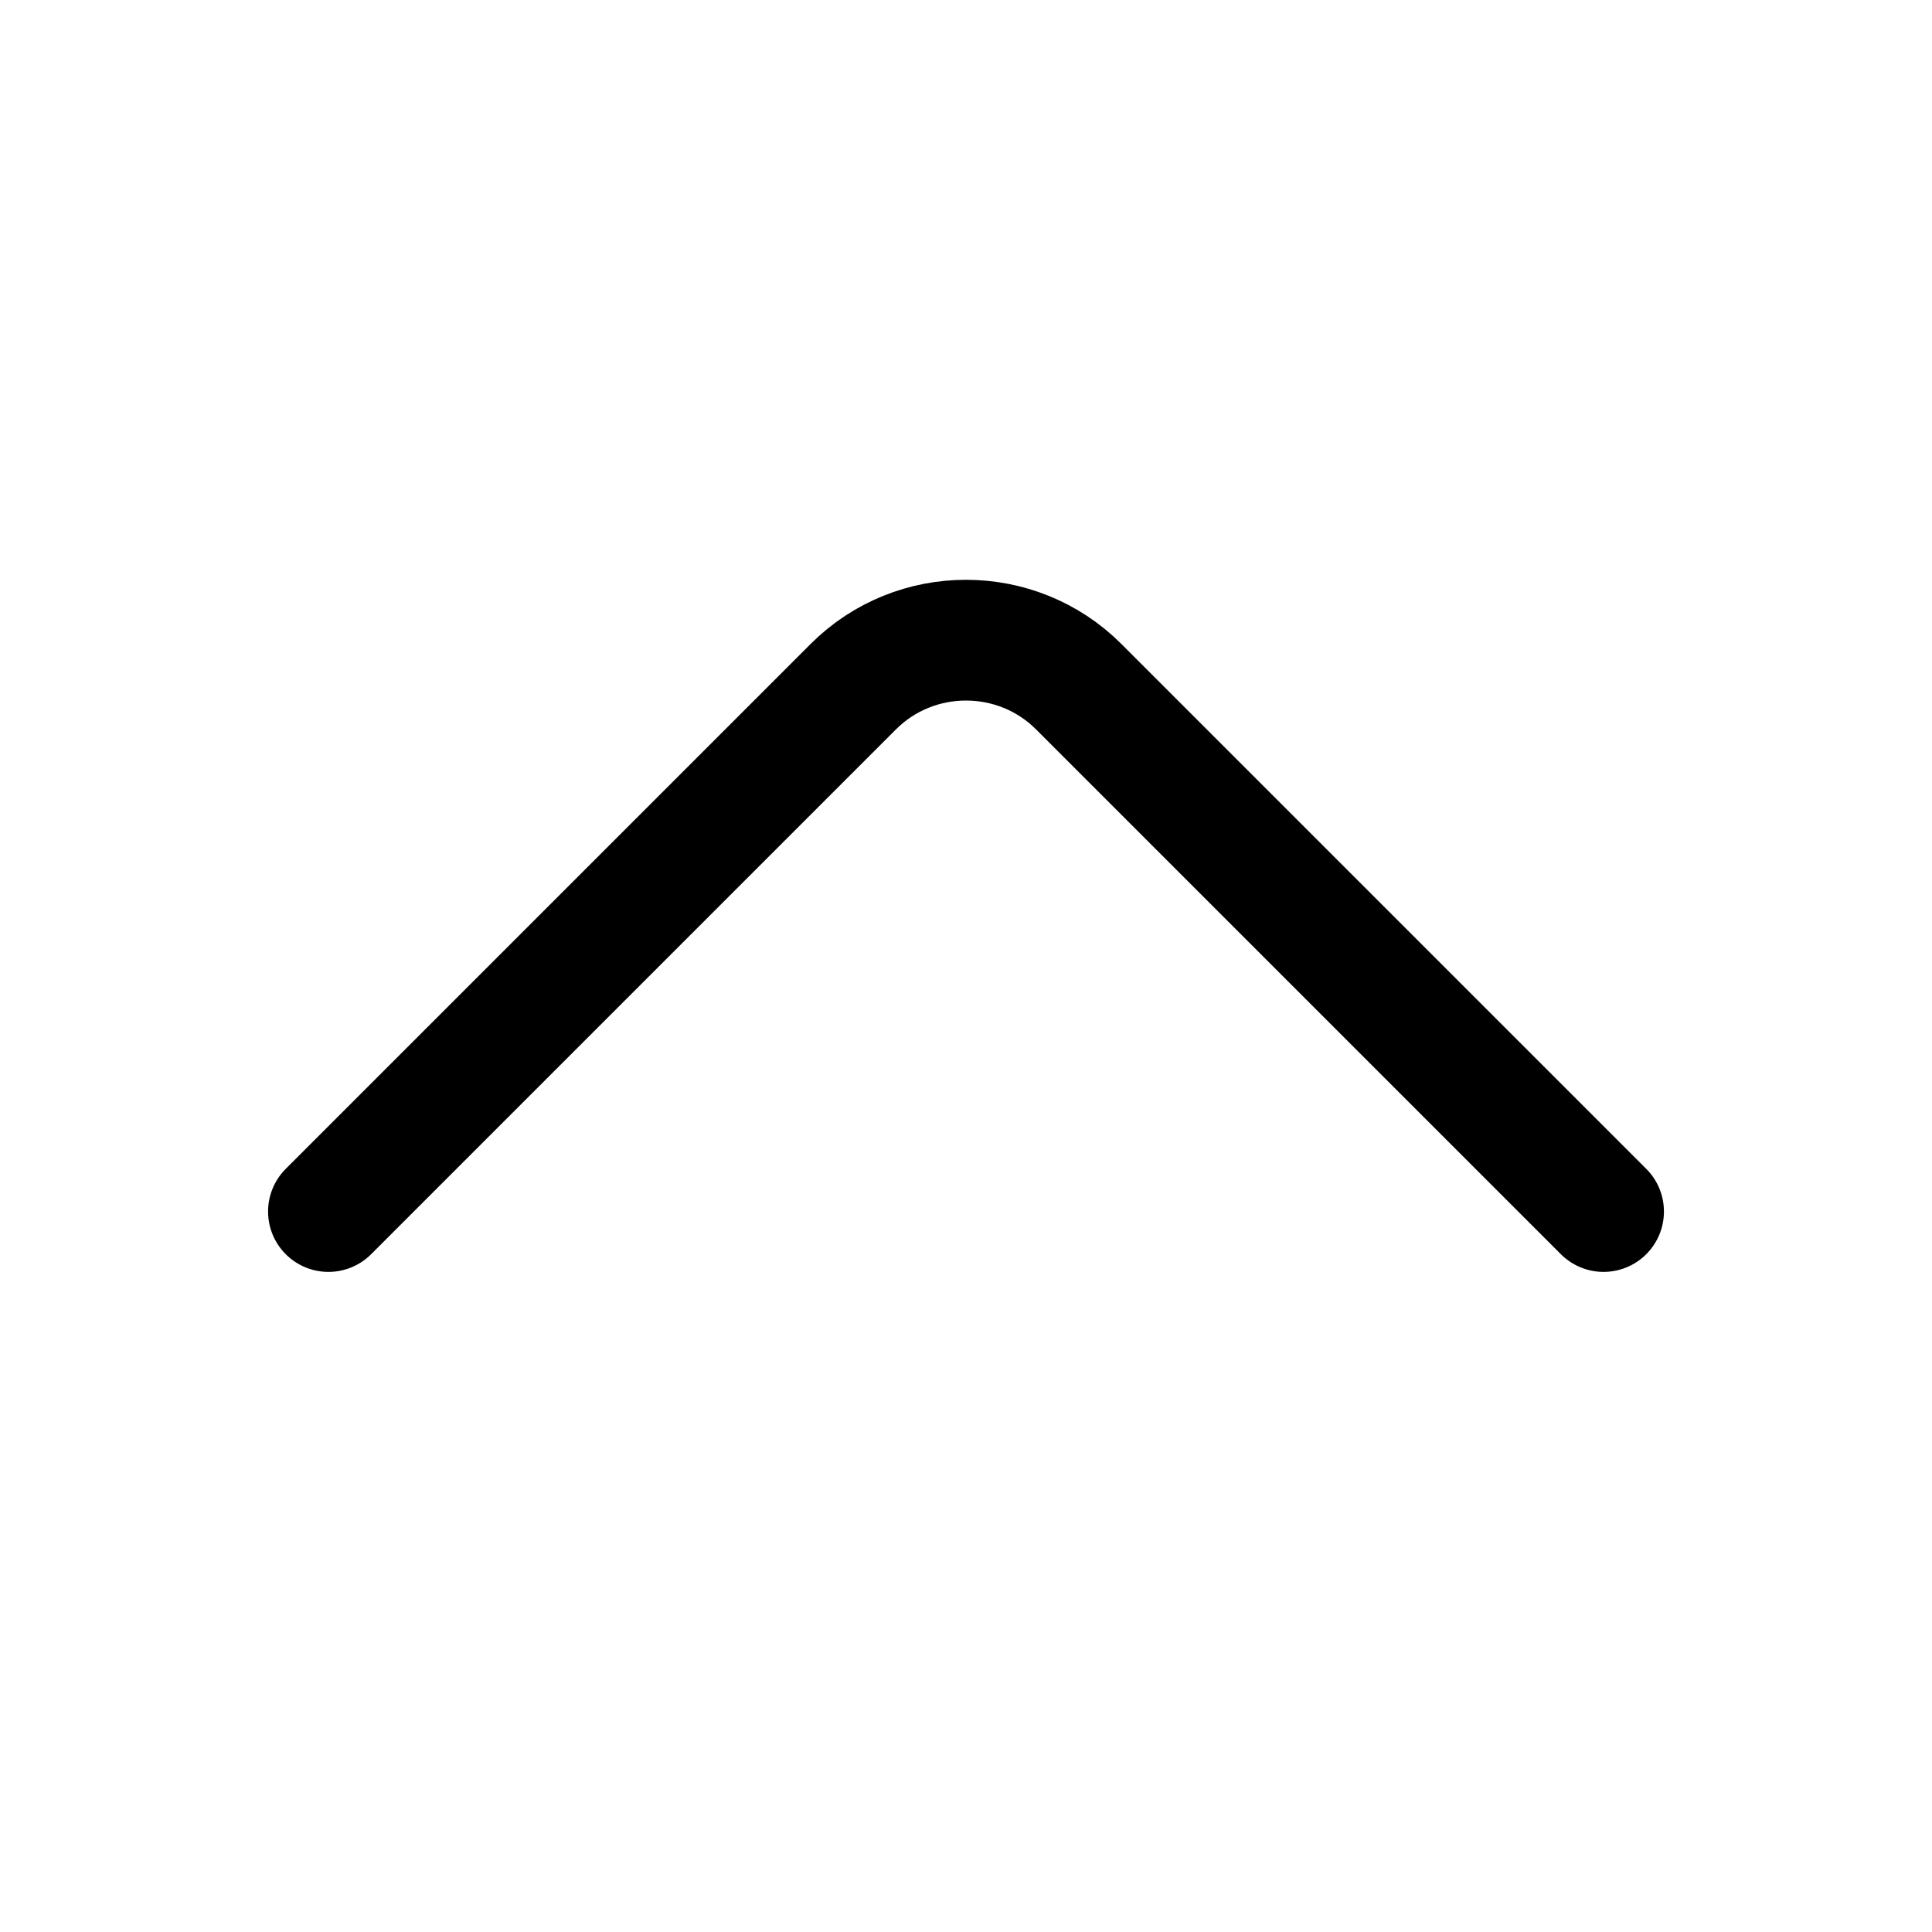
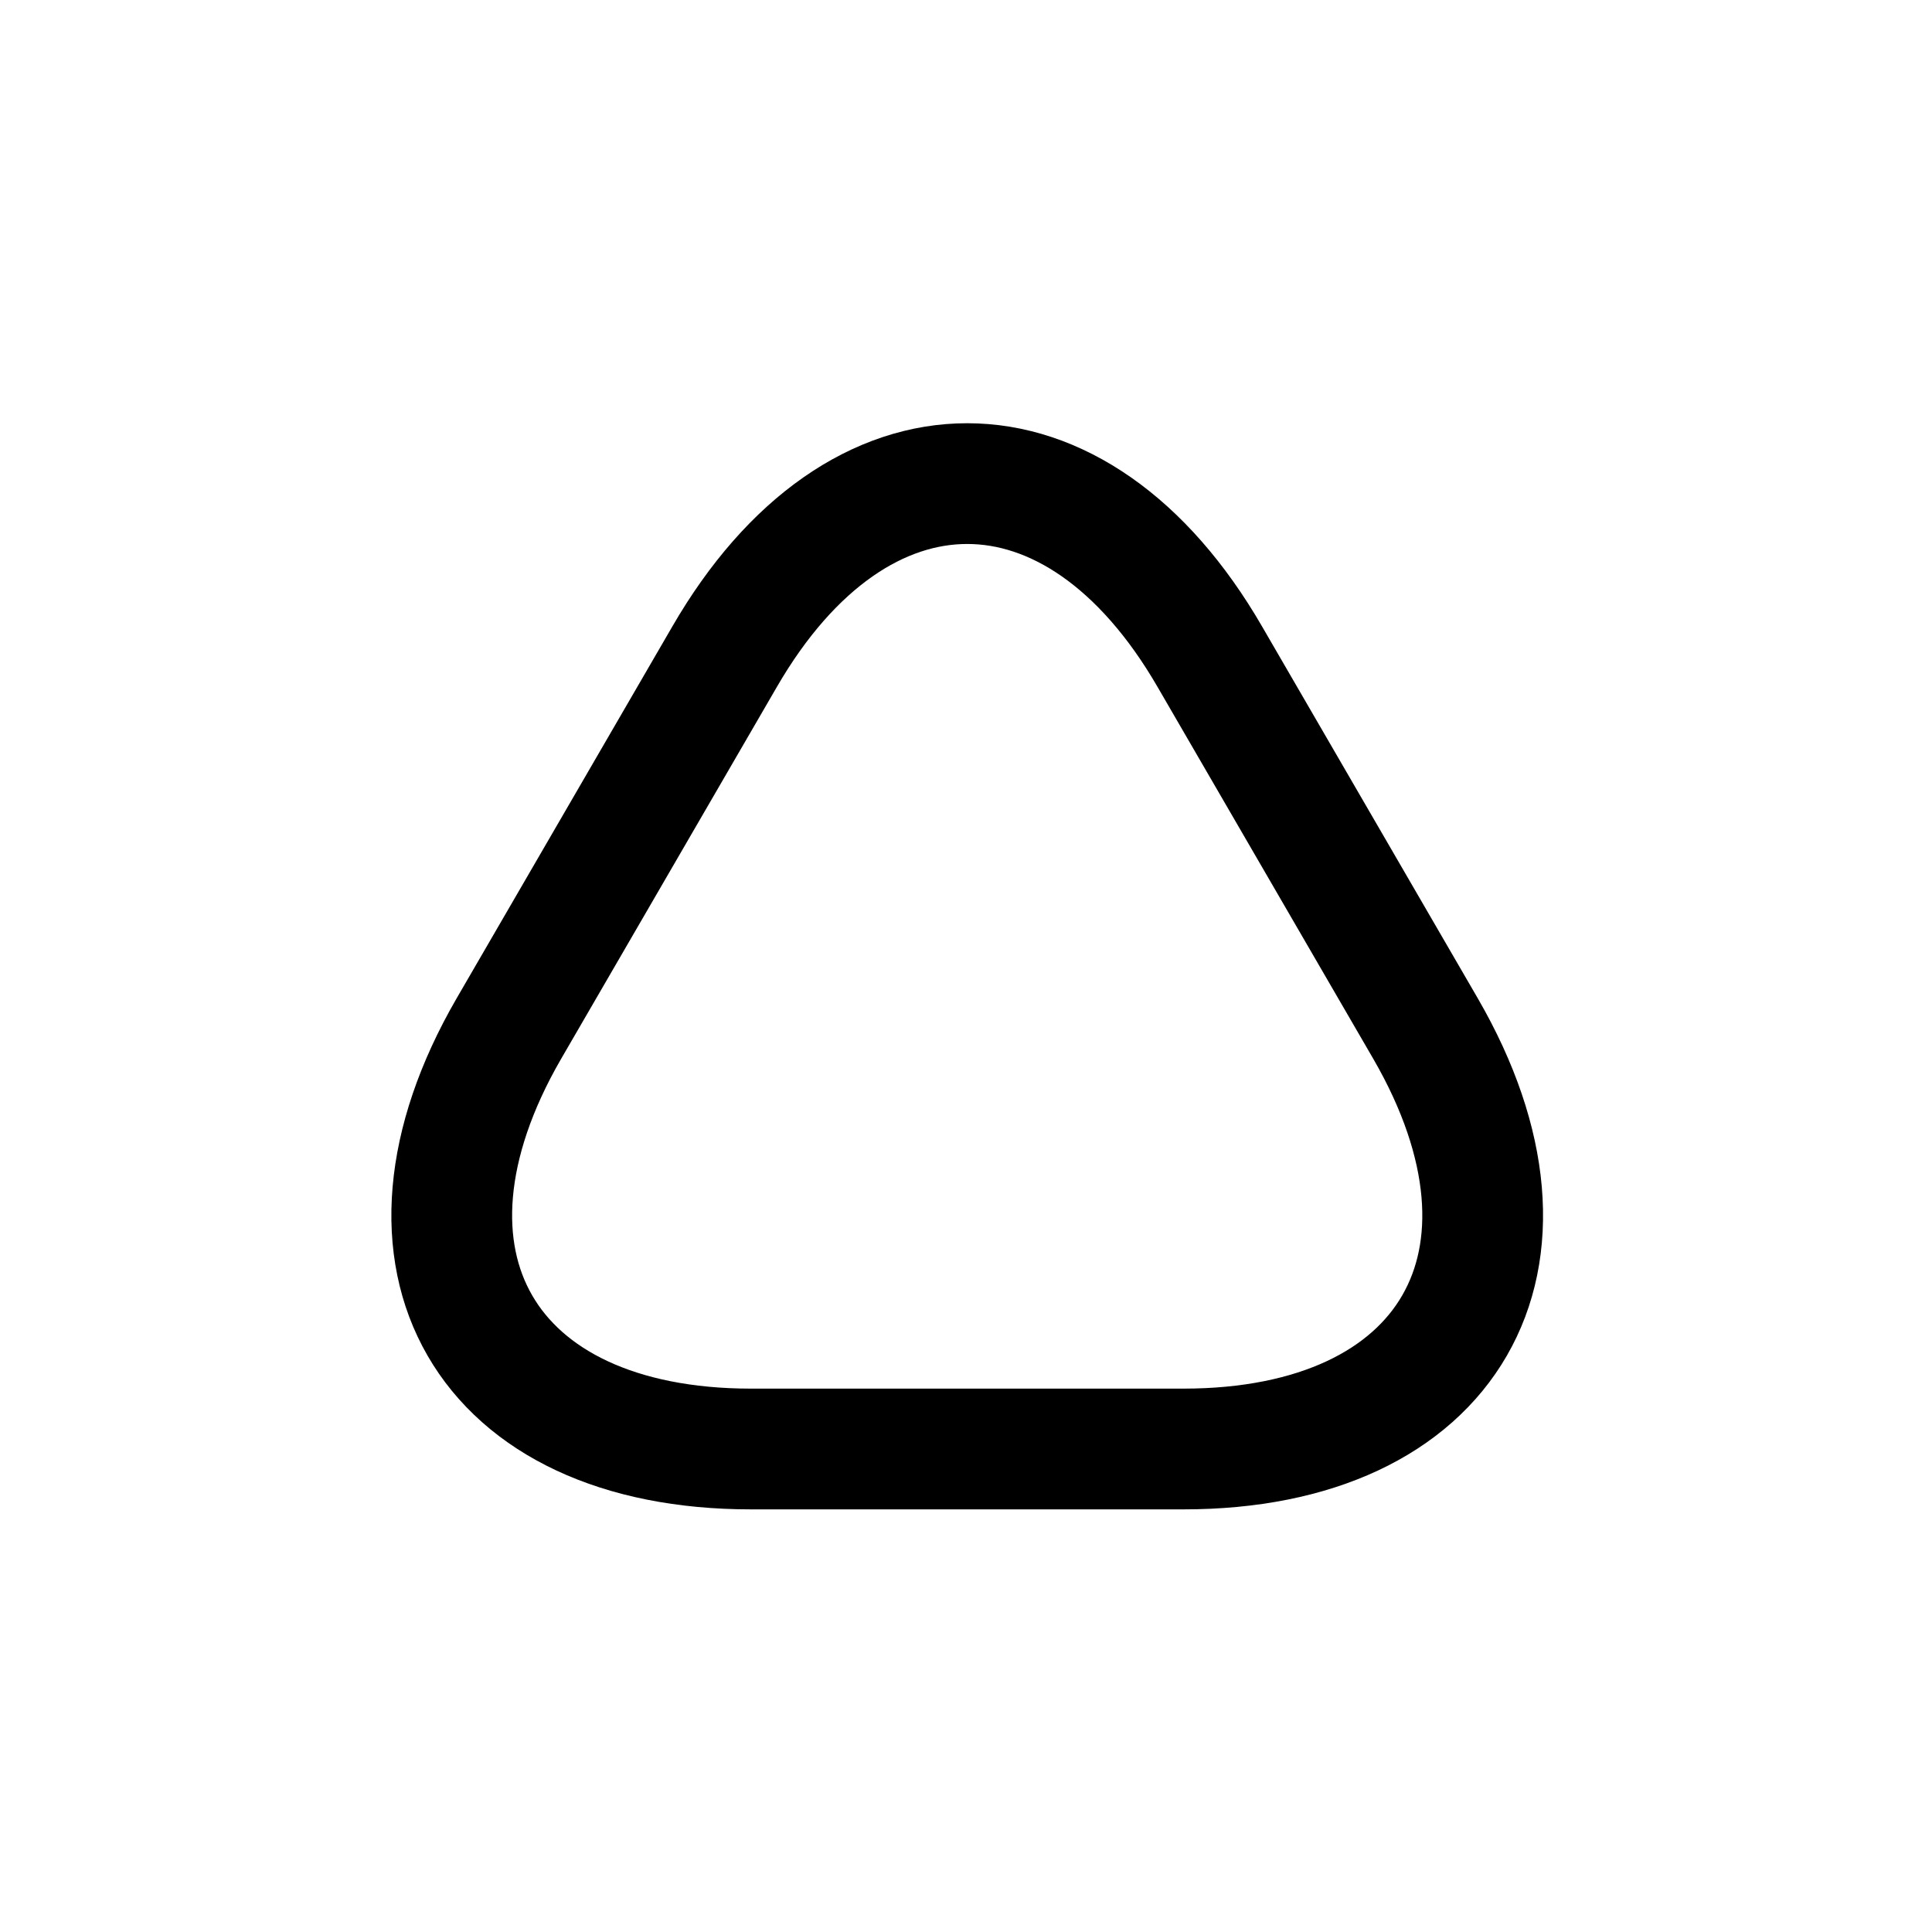
<svg xmlns="http://www.w3.org/2000/svg" viewBox="0 0 24 24" fill="none">
-   <path d="M19.92 15.05L13.4 8.53C12.63 7.76 11.37 7.76 10.6 8.53L4.08 15.05" stroke="currentColor" stroke-width="1.5" stroke-miterlimit="10" stroke-linecap="round" stroke-linejoin="round" />
+   <path d="M12 18H9.33C6.02 18 4.66 15.65 6.32 12.78L7.66 10.47L9 8.16C10.66 5.29 13.37 5.29 15.03 8.16L16.37 10.47L17.71 12.78C19.37 15.65 18.01 18 14.7 18H12Z" stroke="currentColor" stroke-width="1.5" stroke-miterlimit="10" stroke-linecap="round" stroke-linejoin="round" />
</svg>
